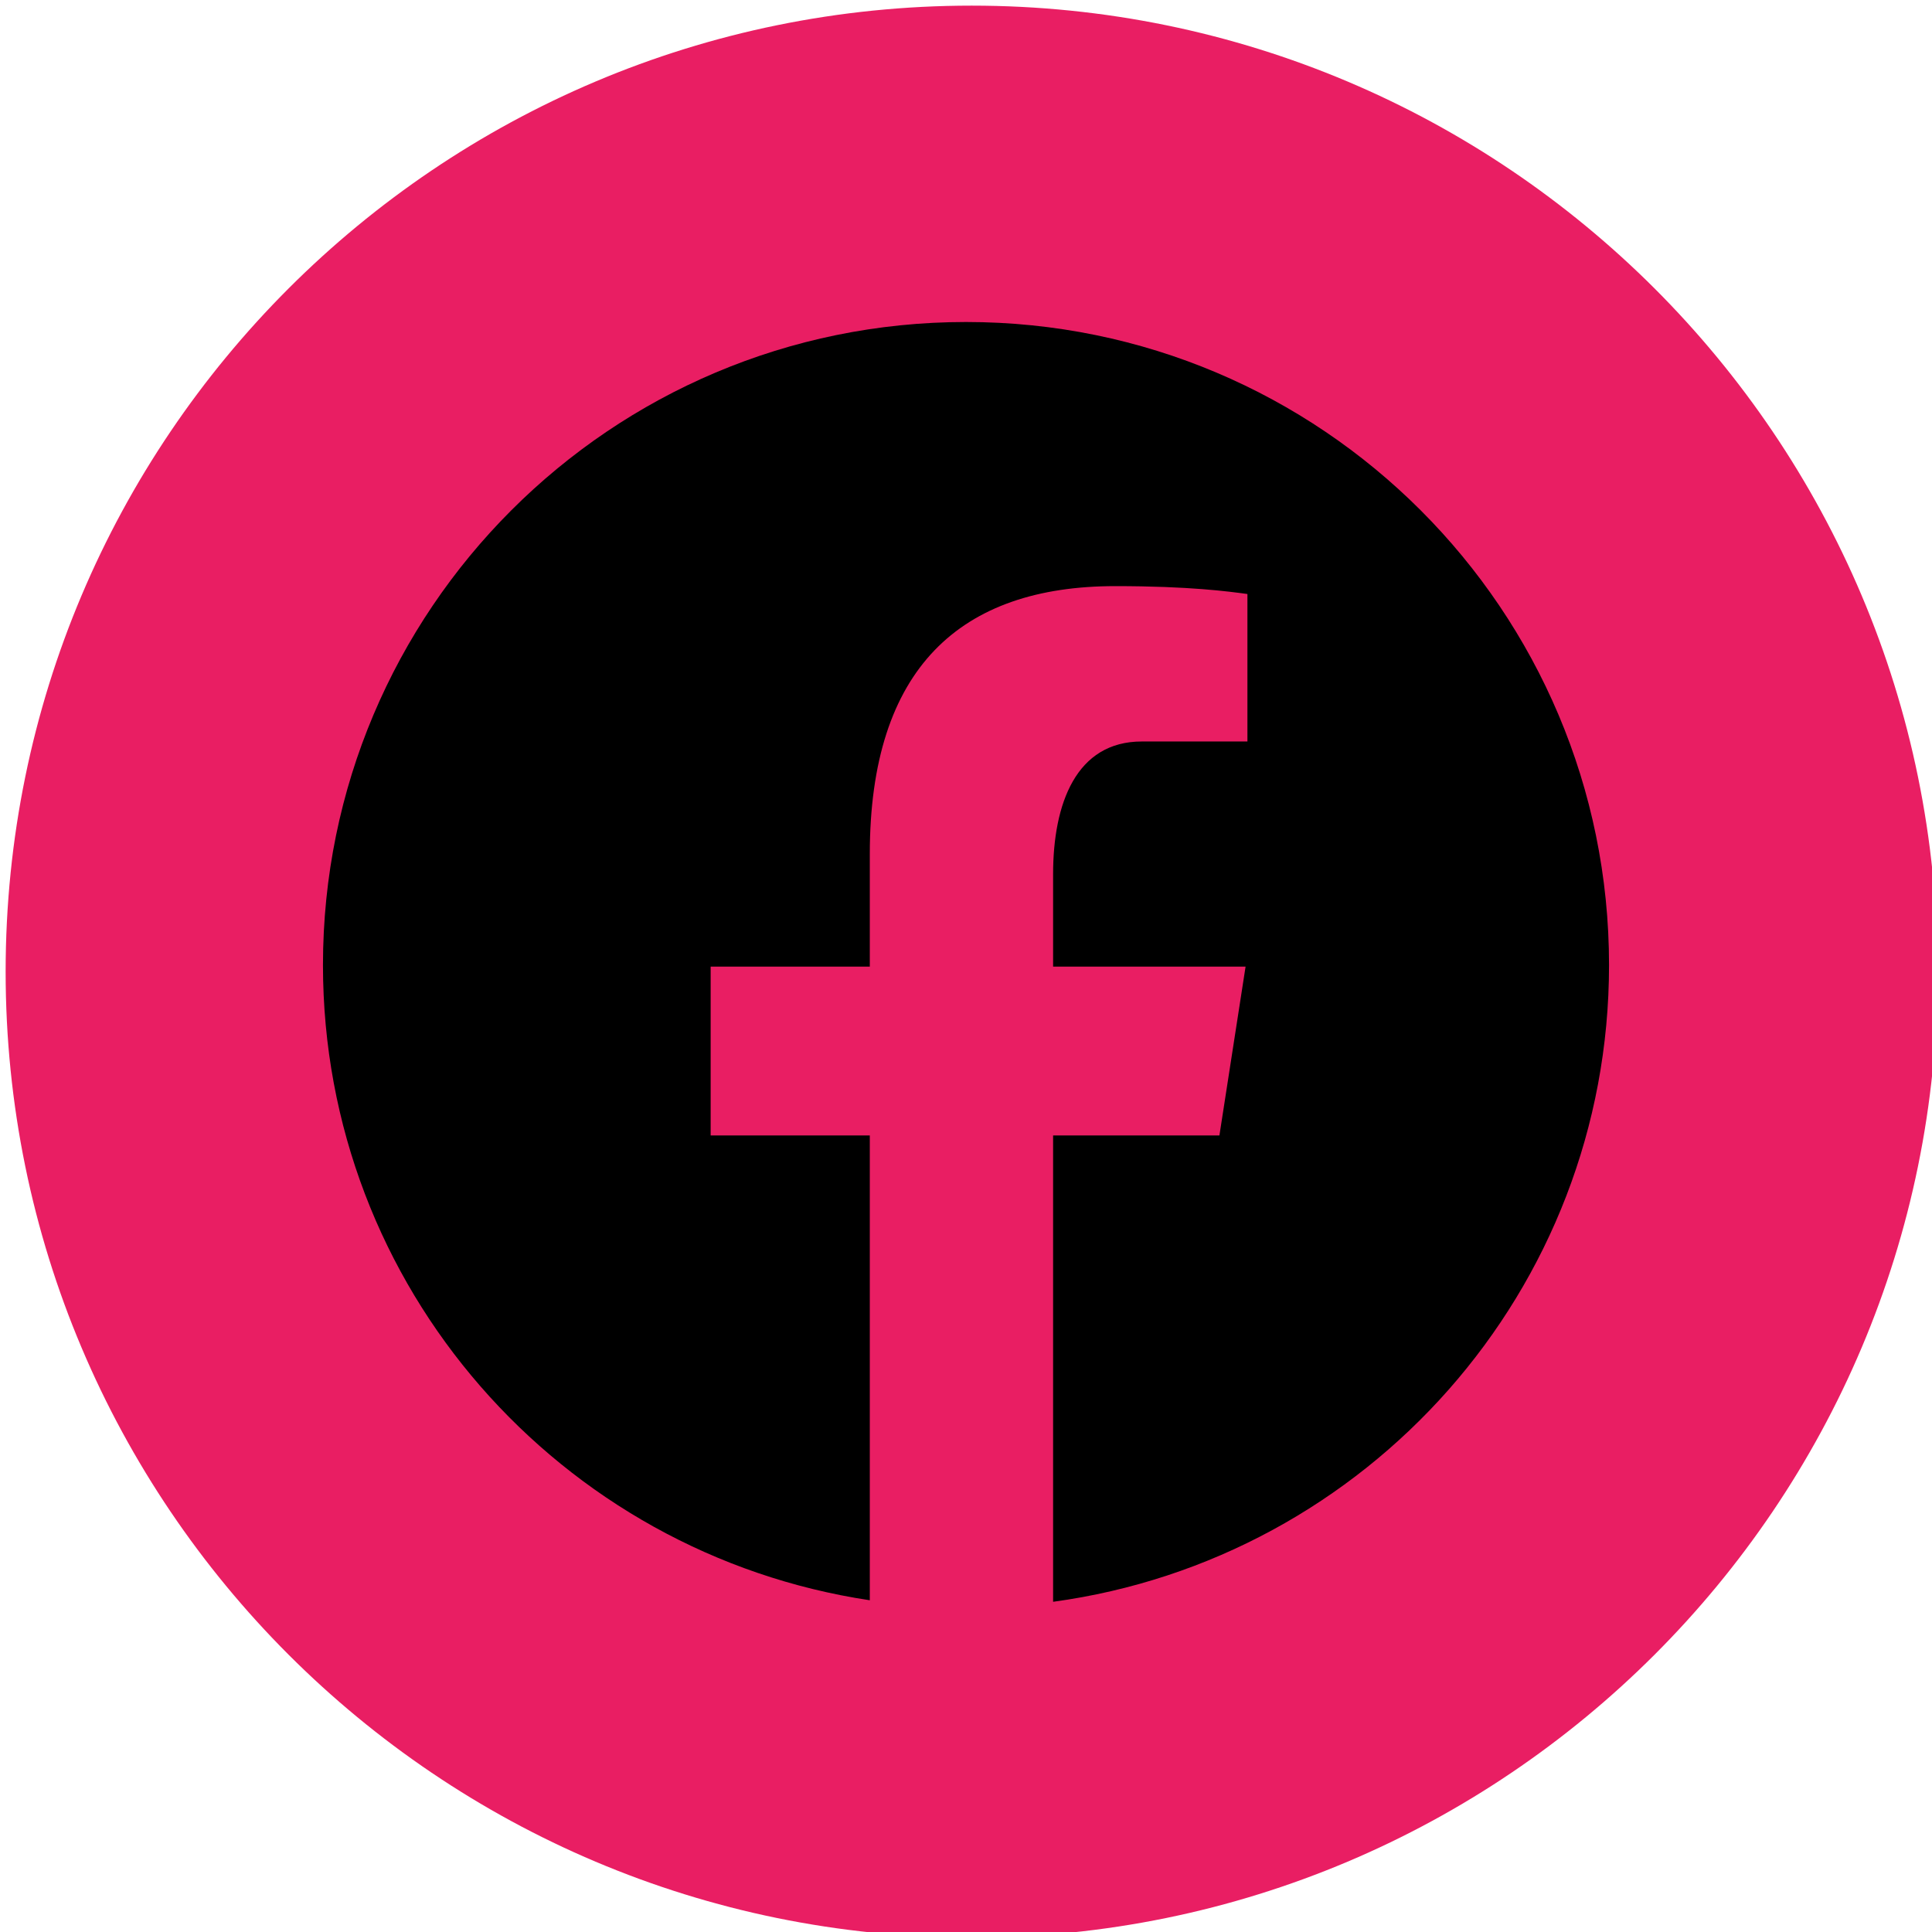
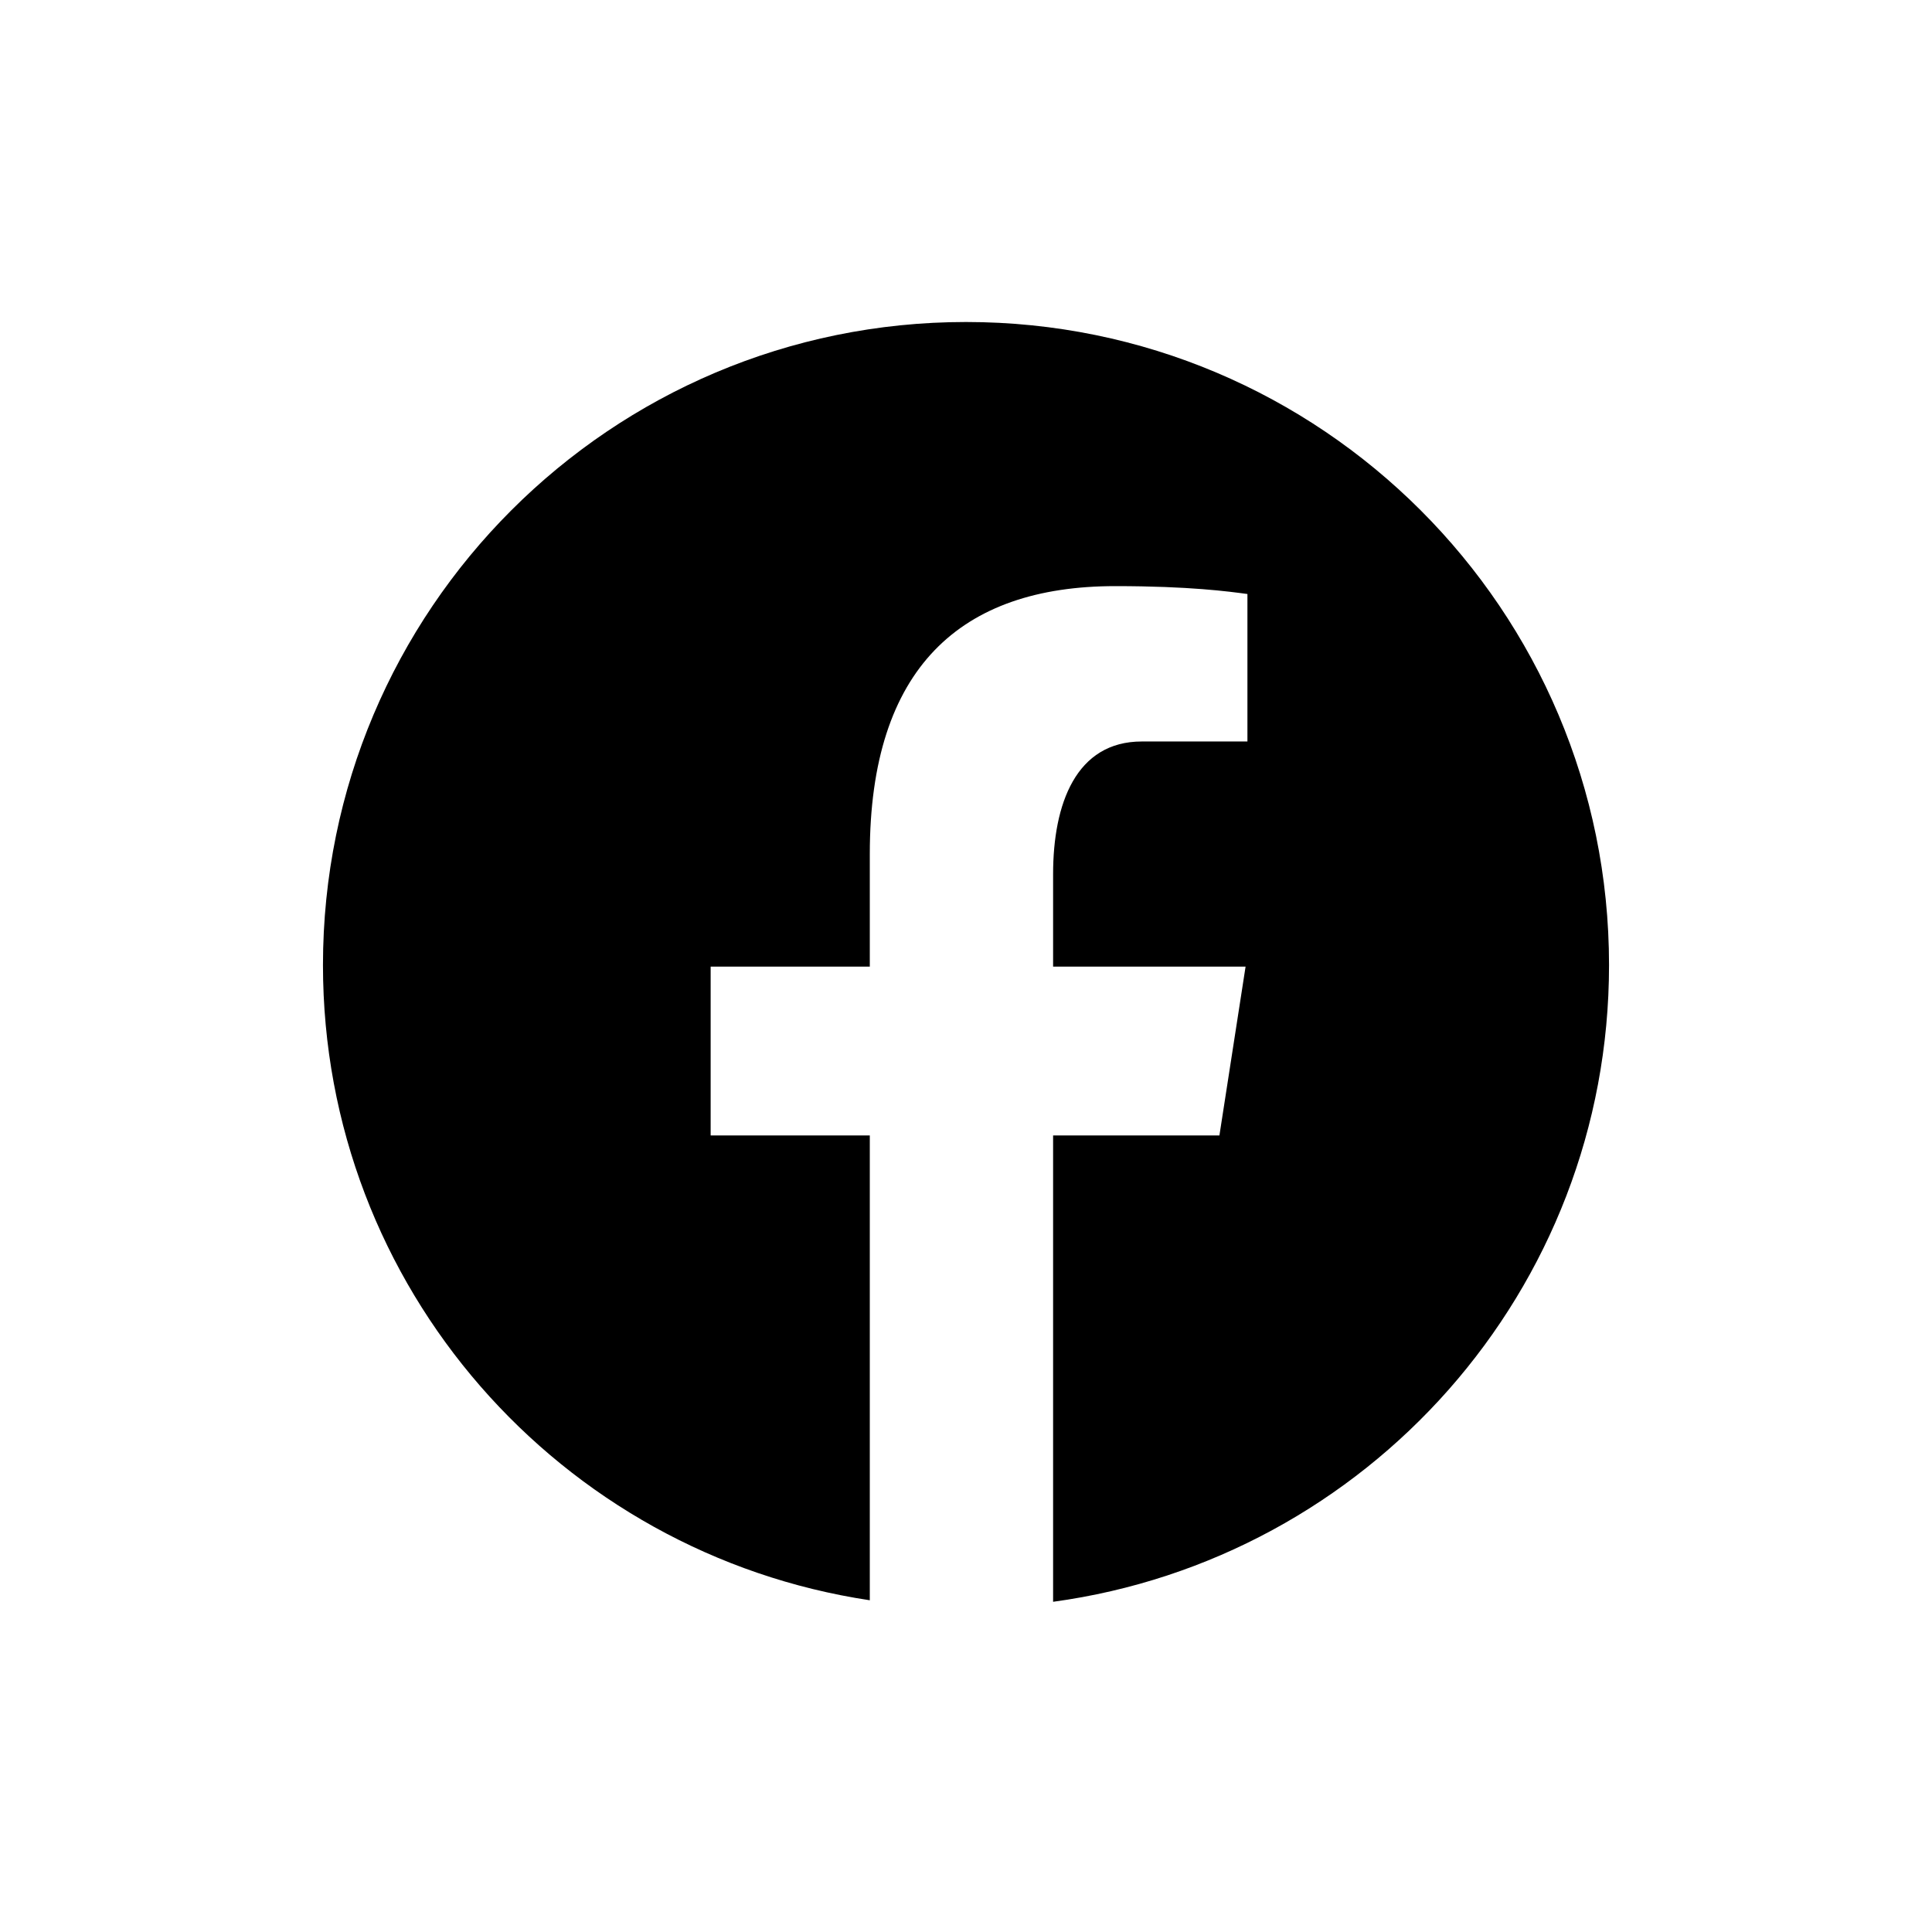
- <svg xmlns="http://www.w3.org/2000/svg" viewBox="0 0 24 24" width="24px" height="24px">
+ <svg xmlns="http://www.w3.org/2000/svg" viewBox="0 0 24 24" width="34px" height="34px">
  <g id="surface12505082">
-     <path style=" stroke:none;fill-rule:nonzero;fill:rgb(91.373%,11.765%,38.824%);fill-opacity:1;" d="M 12.07 24.07 C 5.441 24.07 0.07 18.695 0.07 12.07 C 0.07 5.441 5.441 0.07 12.07 0.07 C 18.695 0.07 24.07 5.441 24.07 12.07 C 24.07 18.695 18.695 24.07 12.07 24.07 Z M 12.07 24.07 " />
+     <path style=" stroke:none;fill-rule:nonzero;fill:rgb(0,0,0,0);fill-opacity:1;" d="M 12.07 24.07 C 5.441 24.07 0.07 18.695 0.07 12.07 C 0.07 5.441 5.441 0.07 12.07 0.07 C 18.695 0.07 24.07 5.441 24.07 12.07 C 24.07 18.695 18.695 24.07 12.07 24.07 Z M 12.07 24.07 " />
    <path style=" stroke:none;fill-rule:nonzero;fill:rgb(0%,0%,0%);fill-opacity:1;" d="M 12 4 C 7.586 4 4.012 7.578 4.012 11.988 C 4.012 15.996 6.961 19.301 10.805 19.879 L 10.805 14.105 L 8.828 14.105 L 8.828 12.008 L 10.805 12.008 L 10.805 10.609 C 10.805 8.297 11.934 7.281 13.855 7.281 C 14.777 7.281 15.266 7.348 15.496 7.379 L 15.496 9.211 L 14.184 9.211 C 13.367 9.211 13.082 9.984 13.082 10.859 L 13.082 12.008 L 15.473 12.008 L 15.148 14.105 L 13.082 14.105 L 13.082 19.898 C 16.98 19.367 19.988 16.035 19.988 11.988 C 19.988 7.578 16.414 4 12 4 Z M 12 4 " />
  </g>
</svg>
